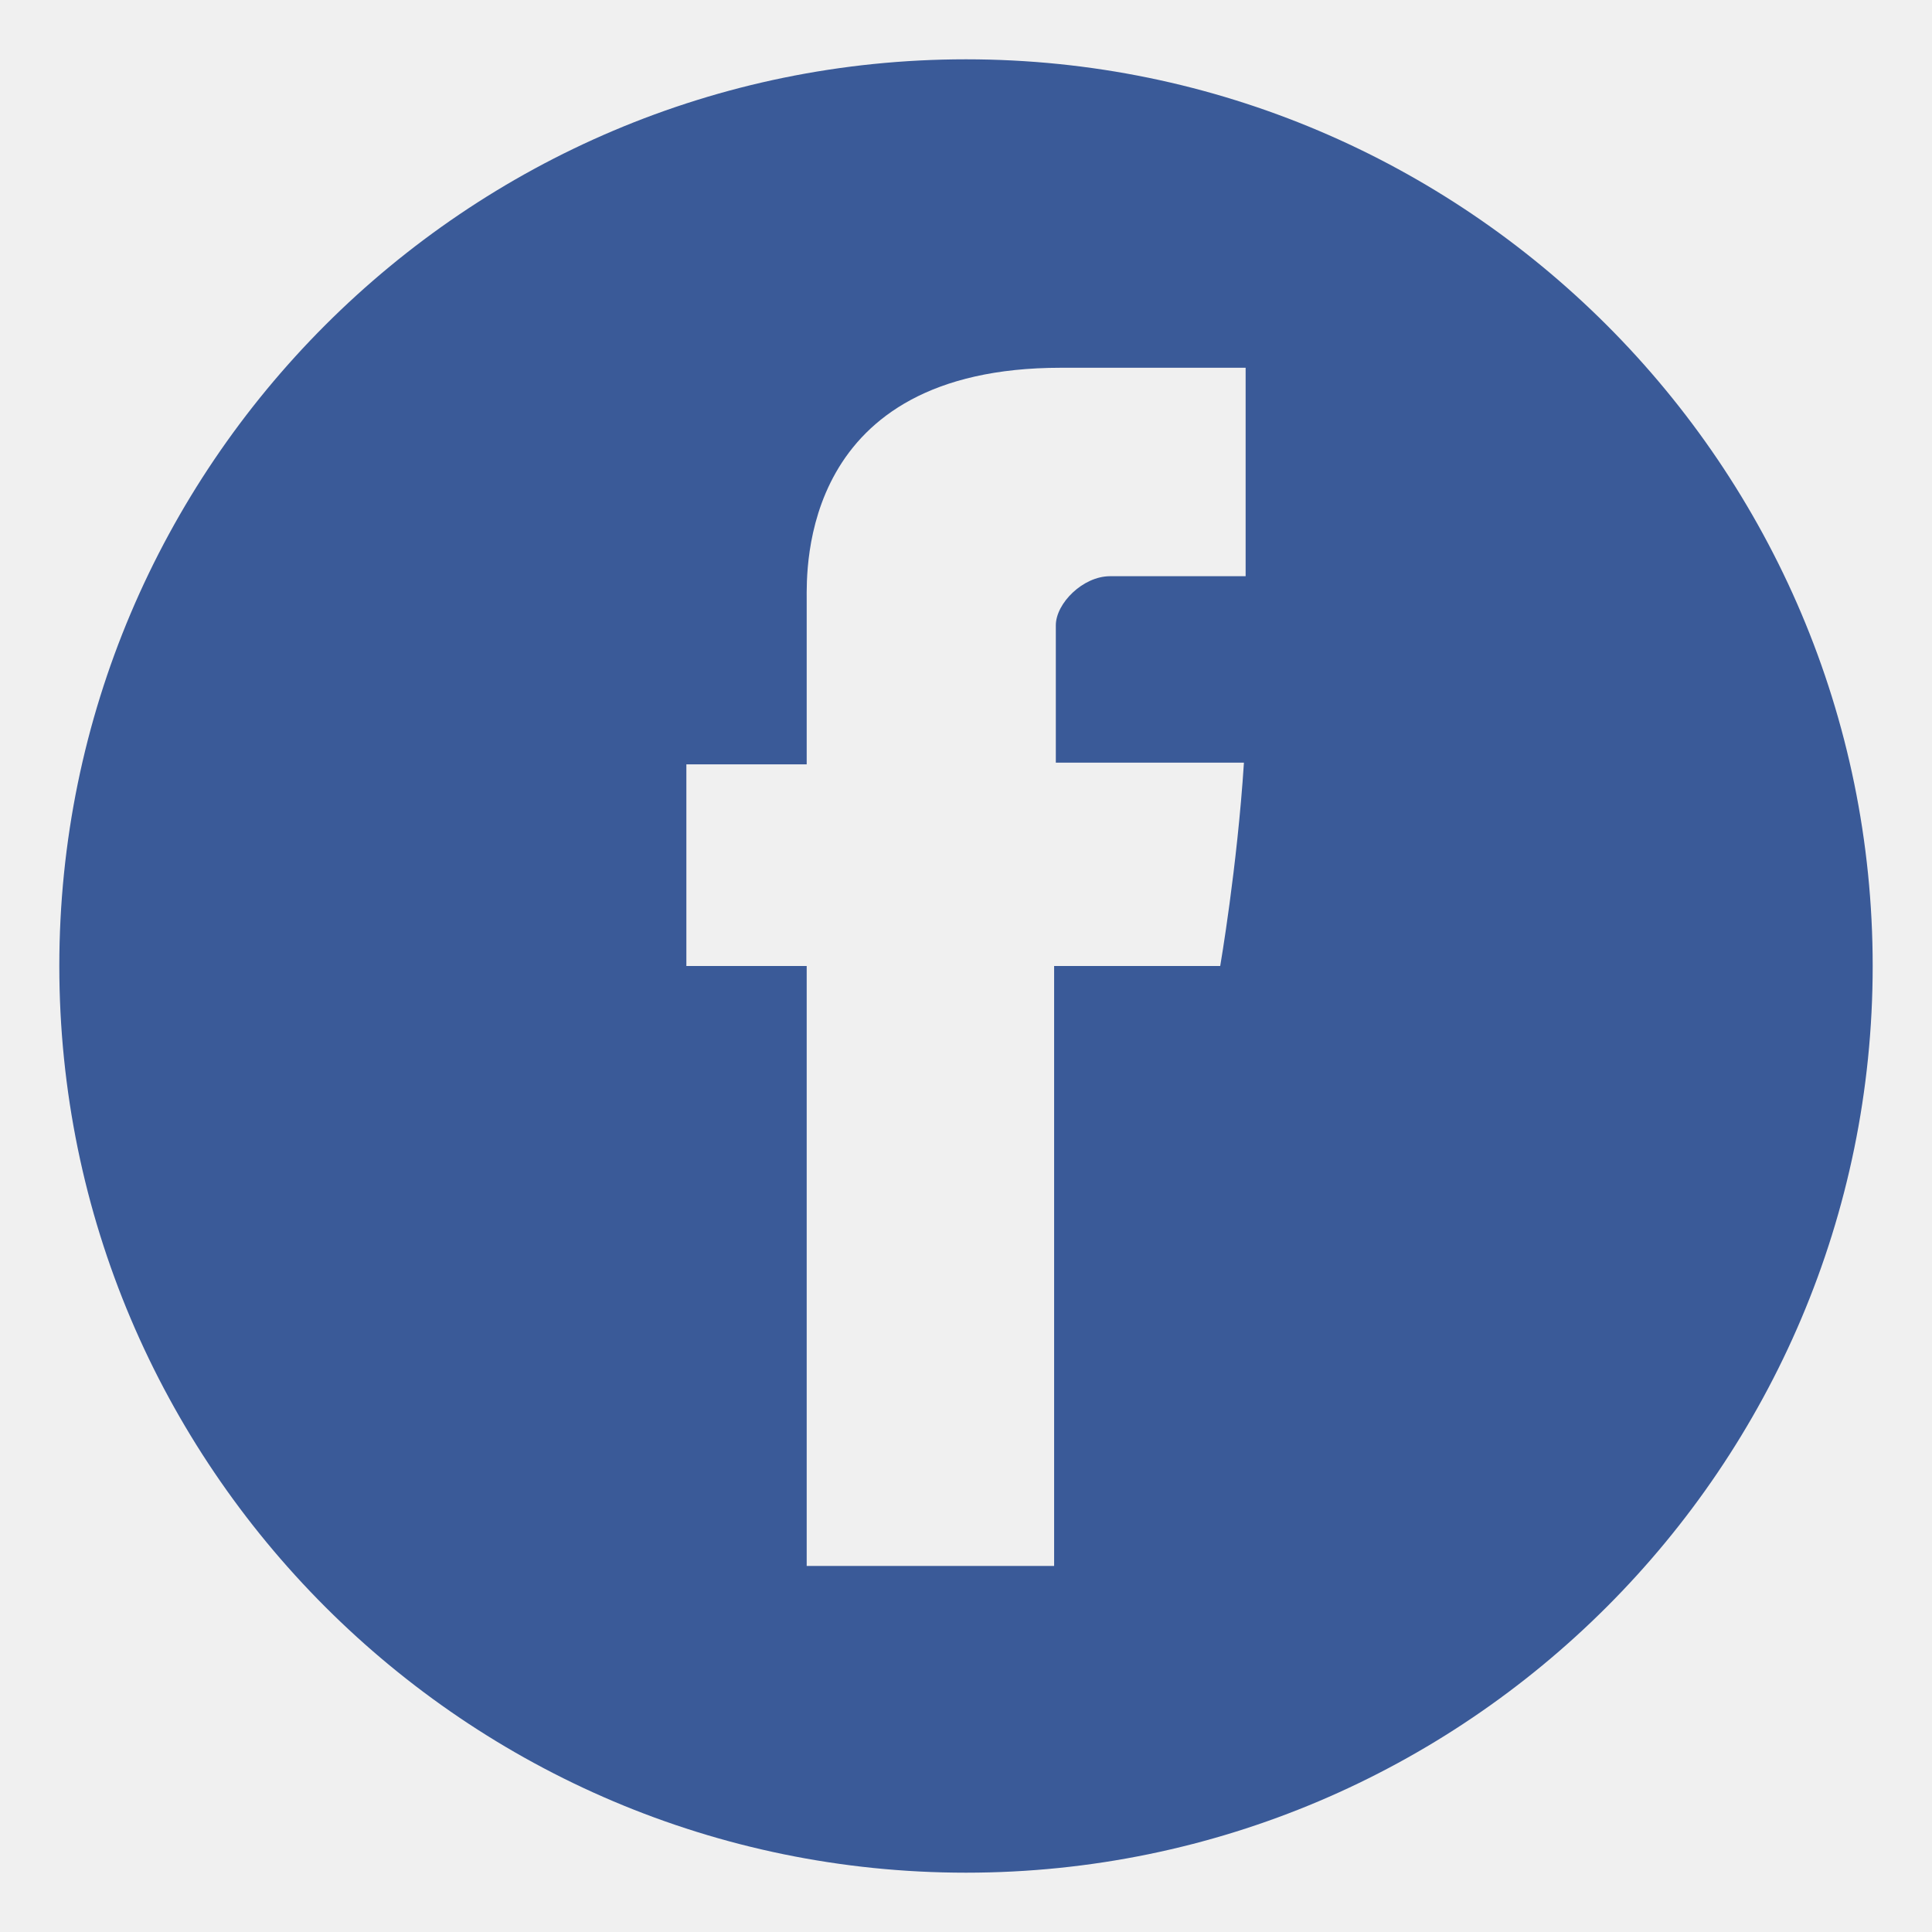
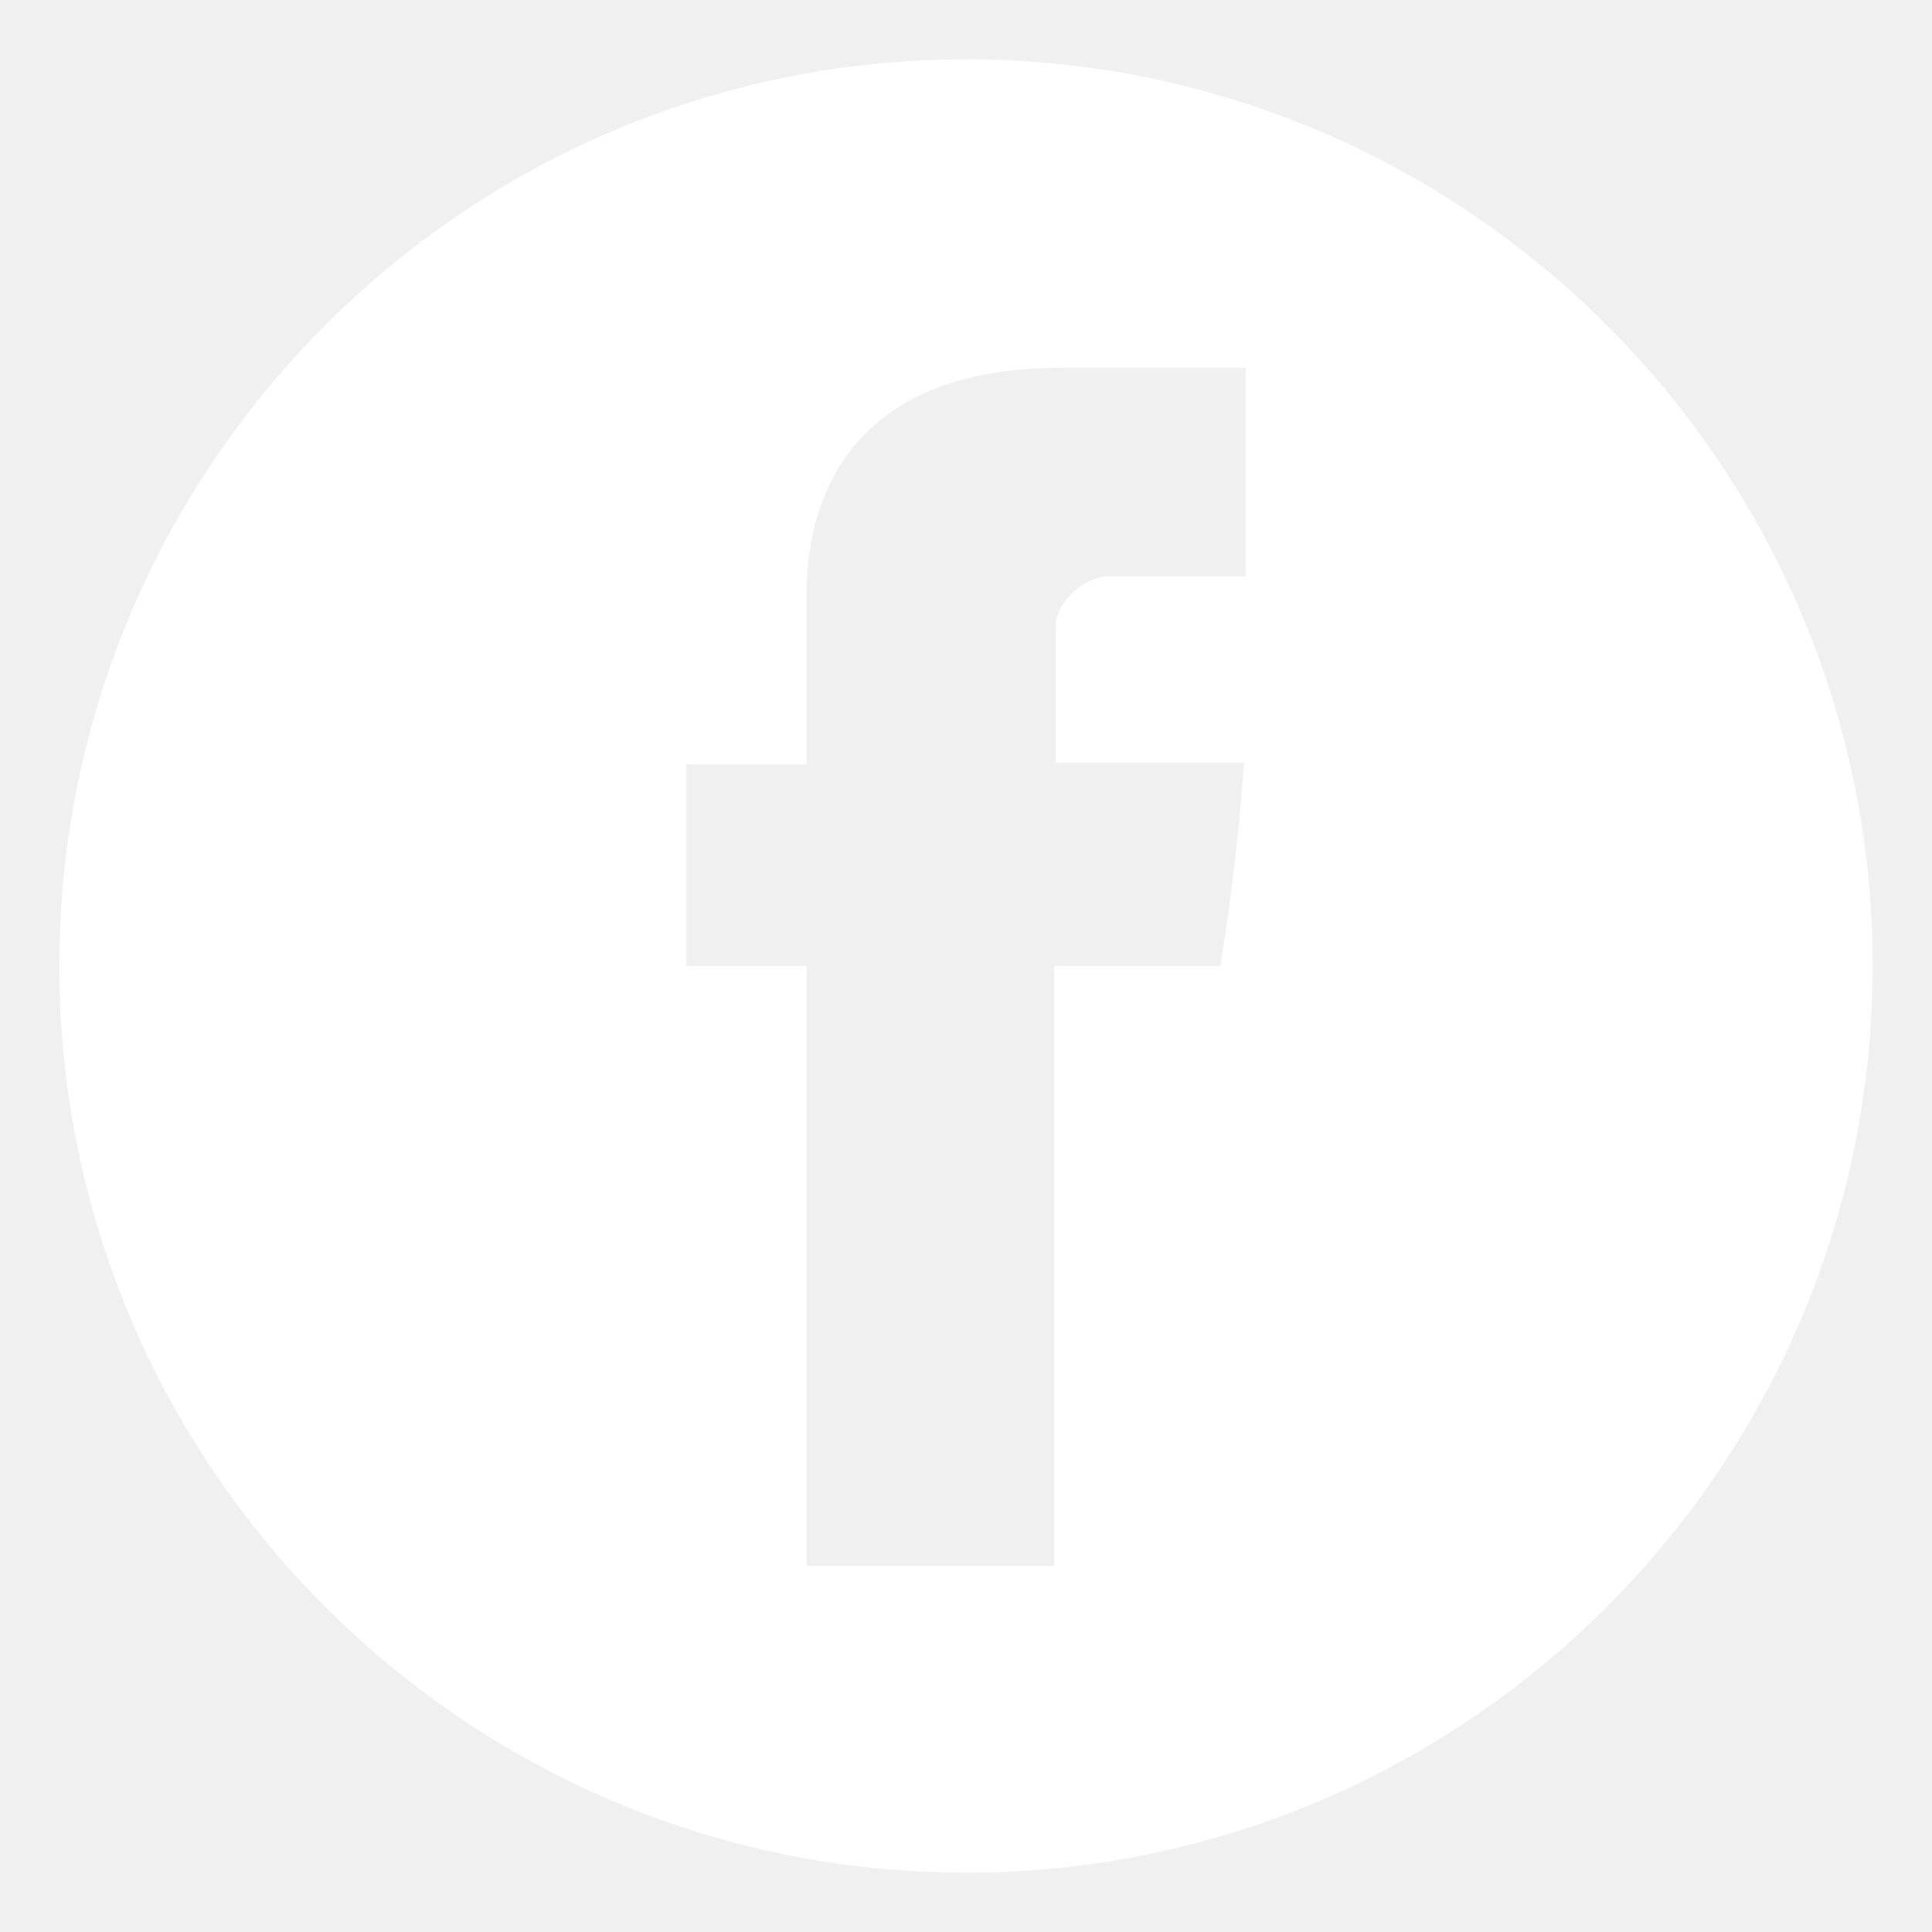
<svg xmlns="http://www.w3.org/2000/svg" version="1.1" id="Layer_1" x="0px" y="0px" viewBox="0 0 114 114" style="enable-background:new 0 0 114 114;" xml:space="preserve">
  <style type="text/css">
- 	.st0{fill:#3A5A98;}
+ 	.st0{fill:#FFFFFF;}
</style>
  <path class="st0" d="M57,3.5C27.5,3.5,3.5,27.5,3.5,57c0,29.5,24,53.5,53.5,53.5c29.5,0,53.5-24,53.5-53.5  C110.5,27.5,86.5,3.5,57,3.5z M73.5,34c-3.1,0-6.4,0-8,0c-1.6,0-3.2,1.6-3.2,2.9c0,1.2,0,8.1,0,8.1s9.9,0,11.1,0  c-0.4,6.2-1.4,12-1.4,12h-9.8v35.4H47.6V57h-7.1V45.1h7.1c0,0,0-8,0-9.7c0-1.8-0.4-13.7,15-13.7c2.1,0,6.7,0,10.9,0  C73.5,26.8,73.5,32.4,73.5,34z" />
</svg>
